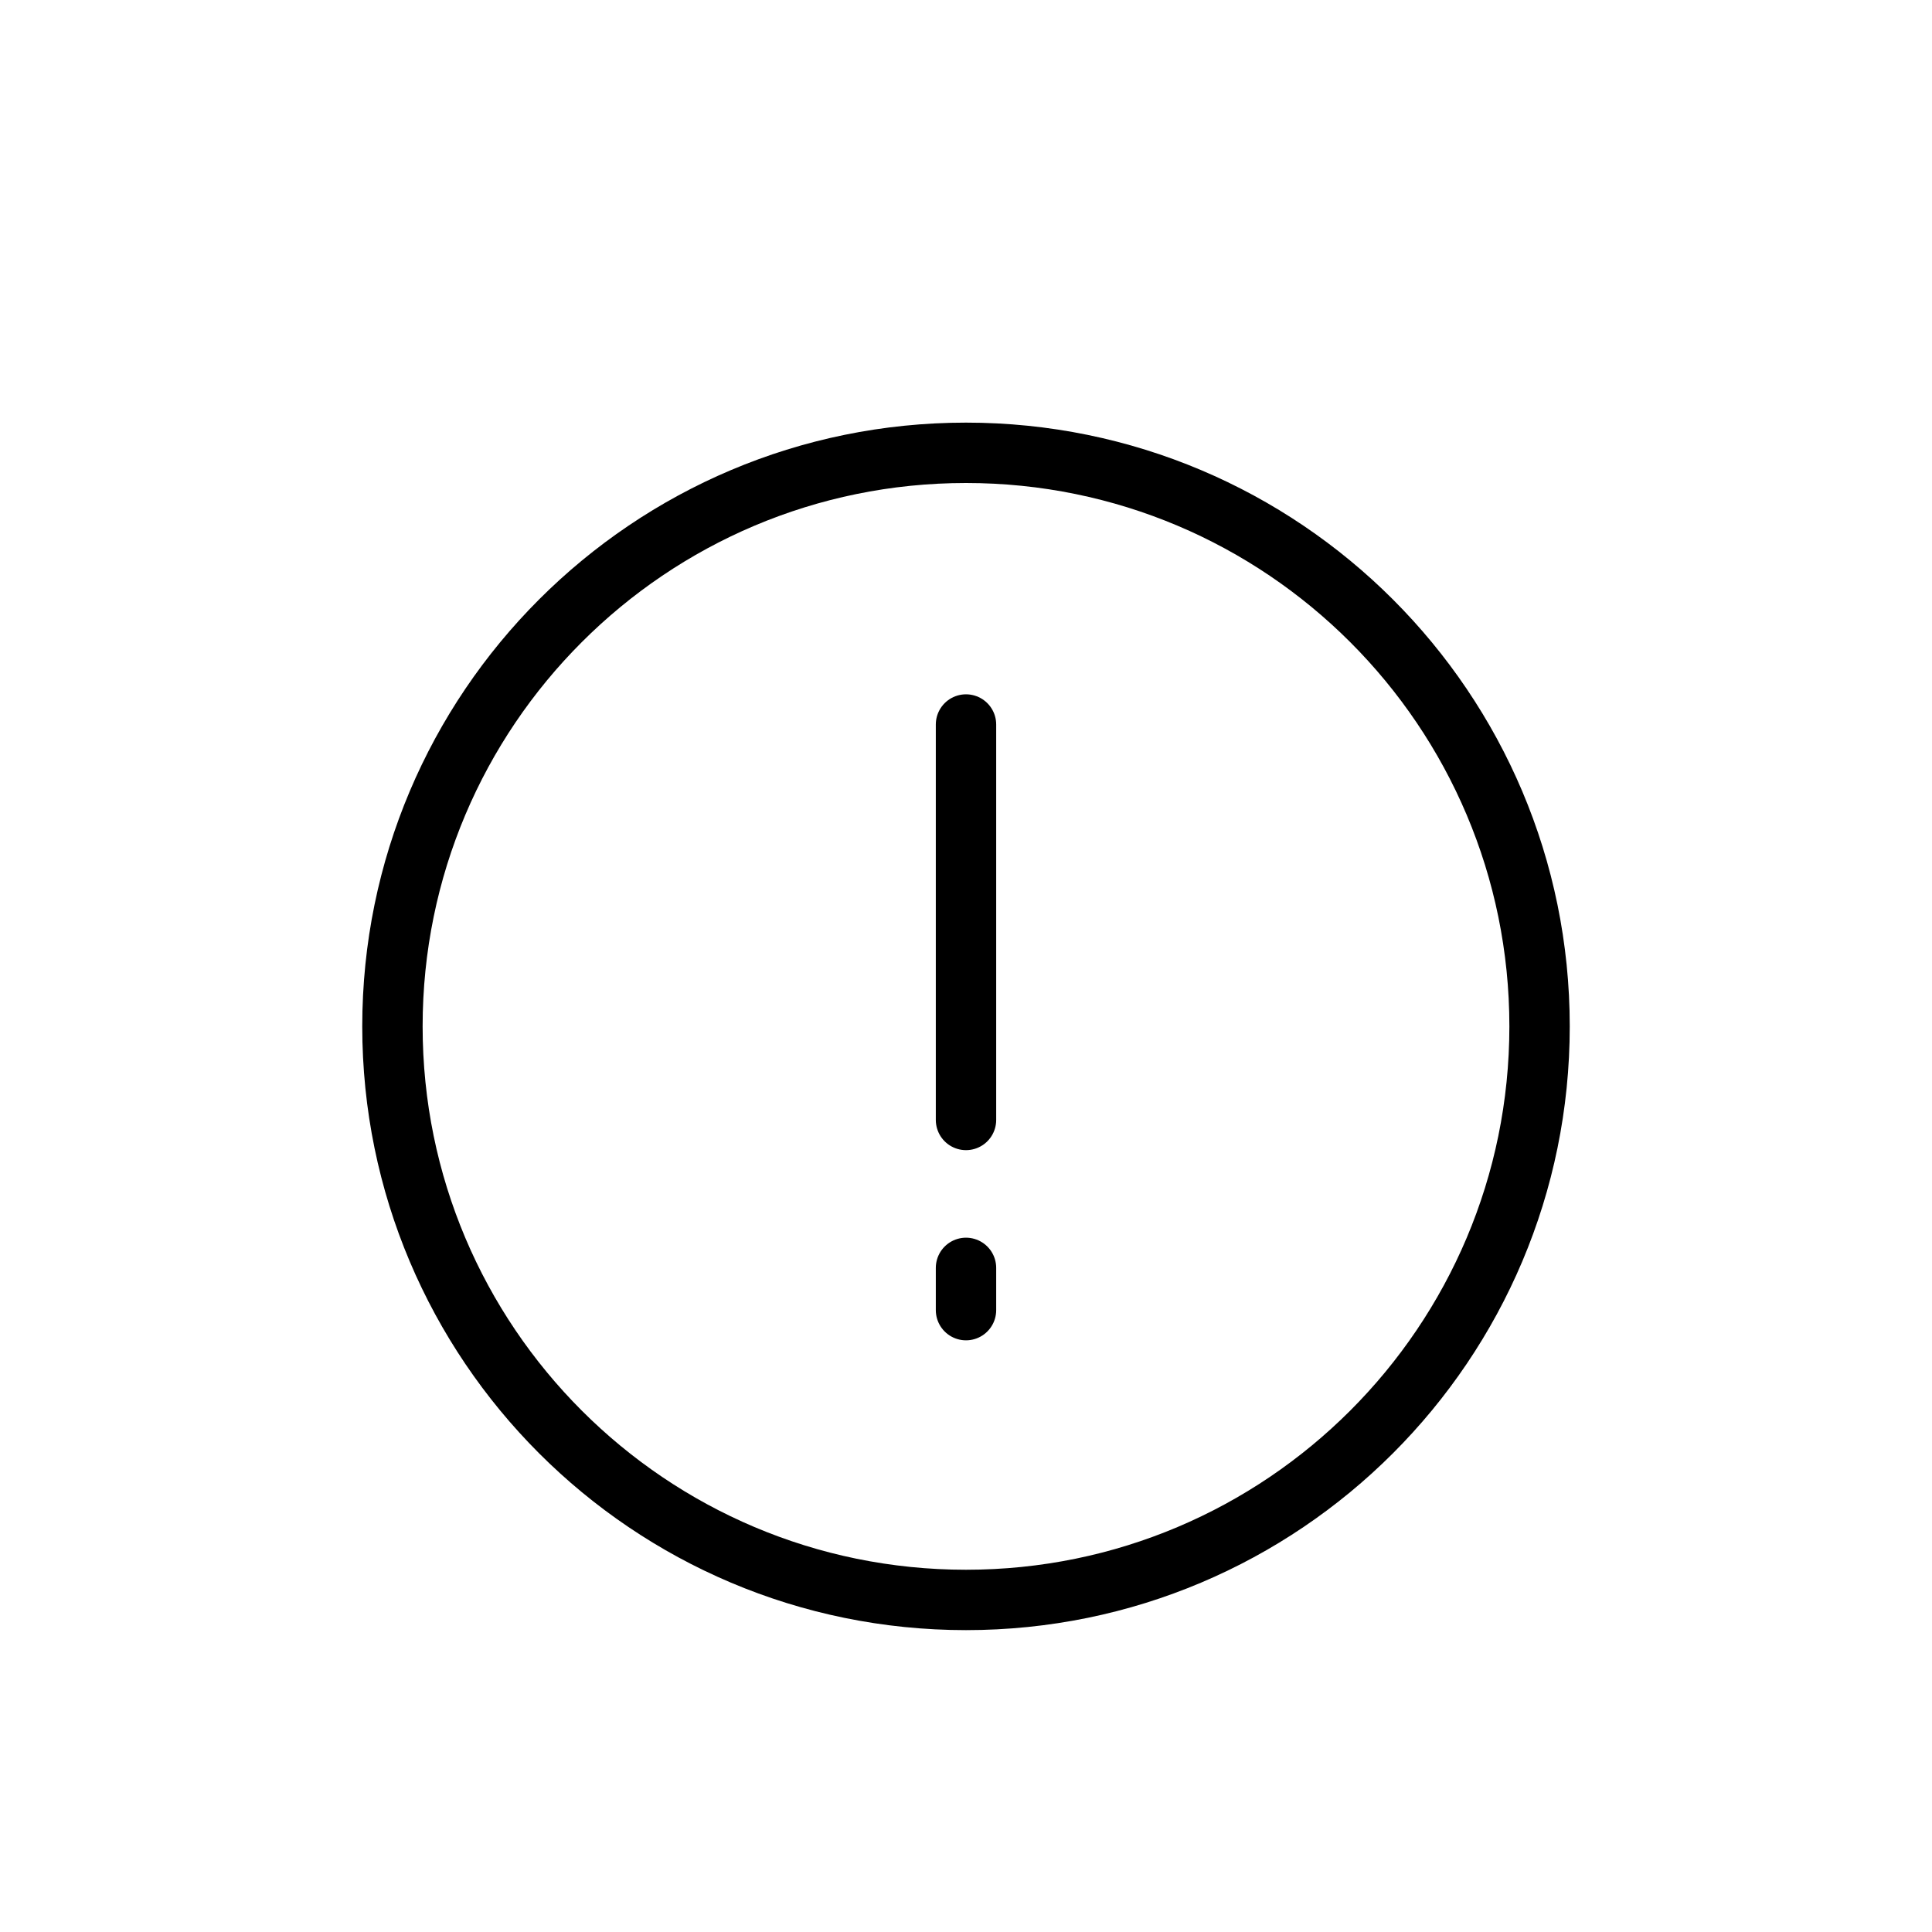
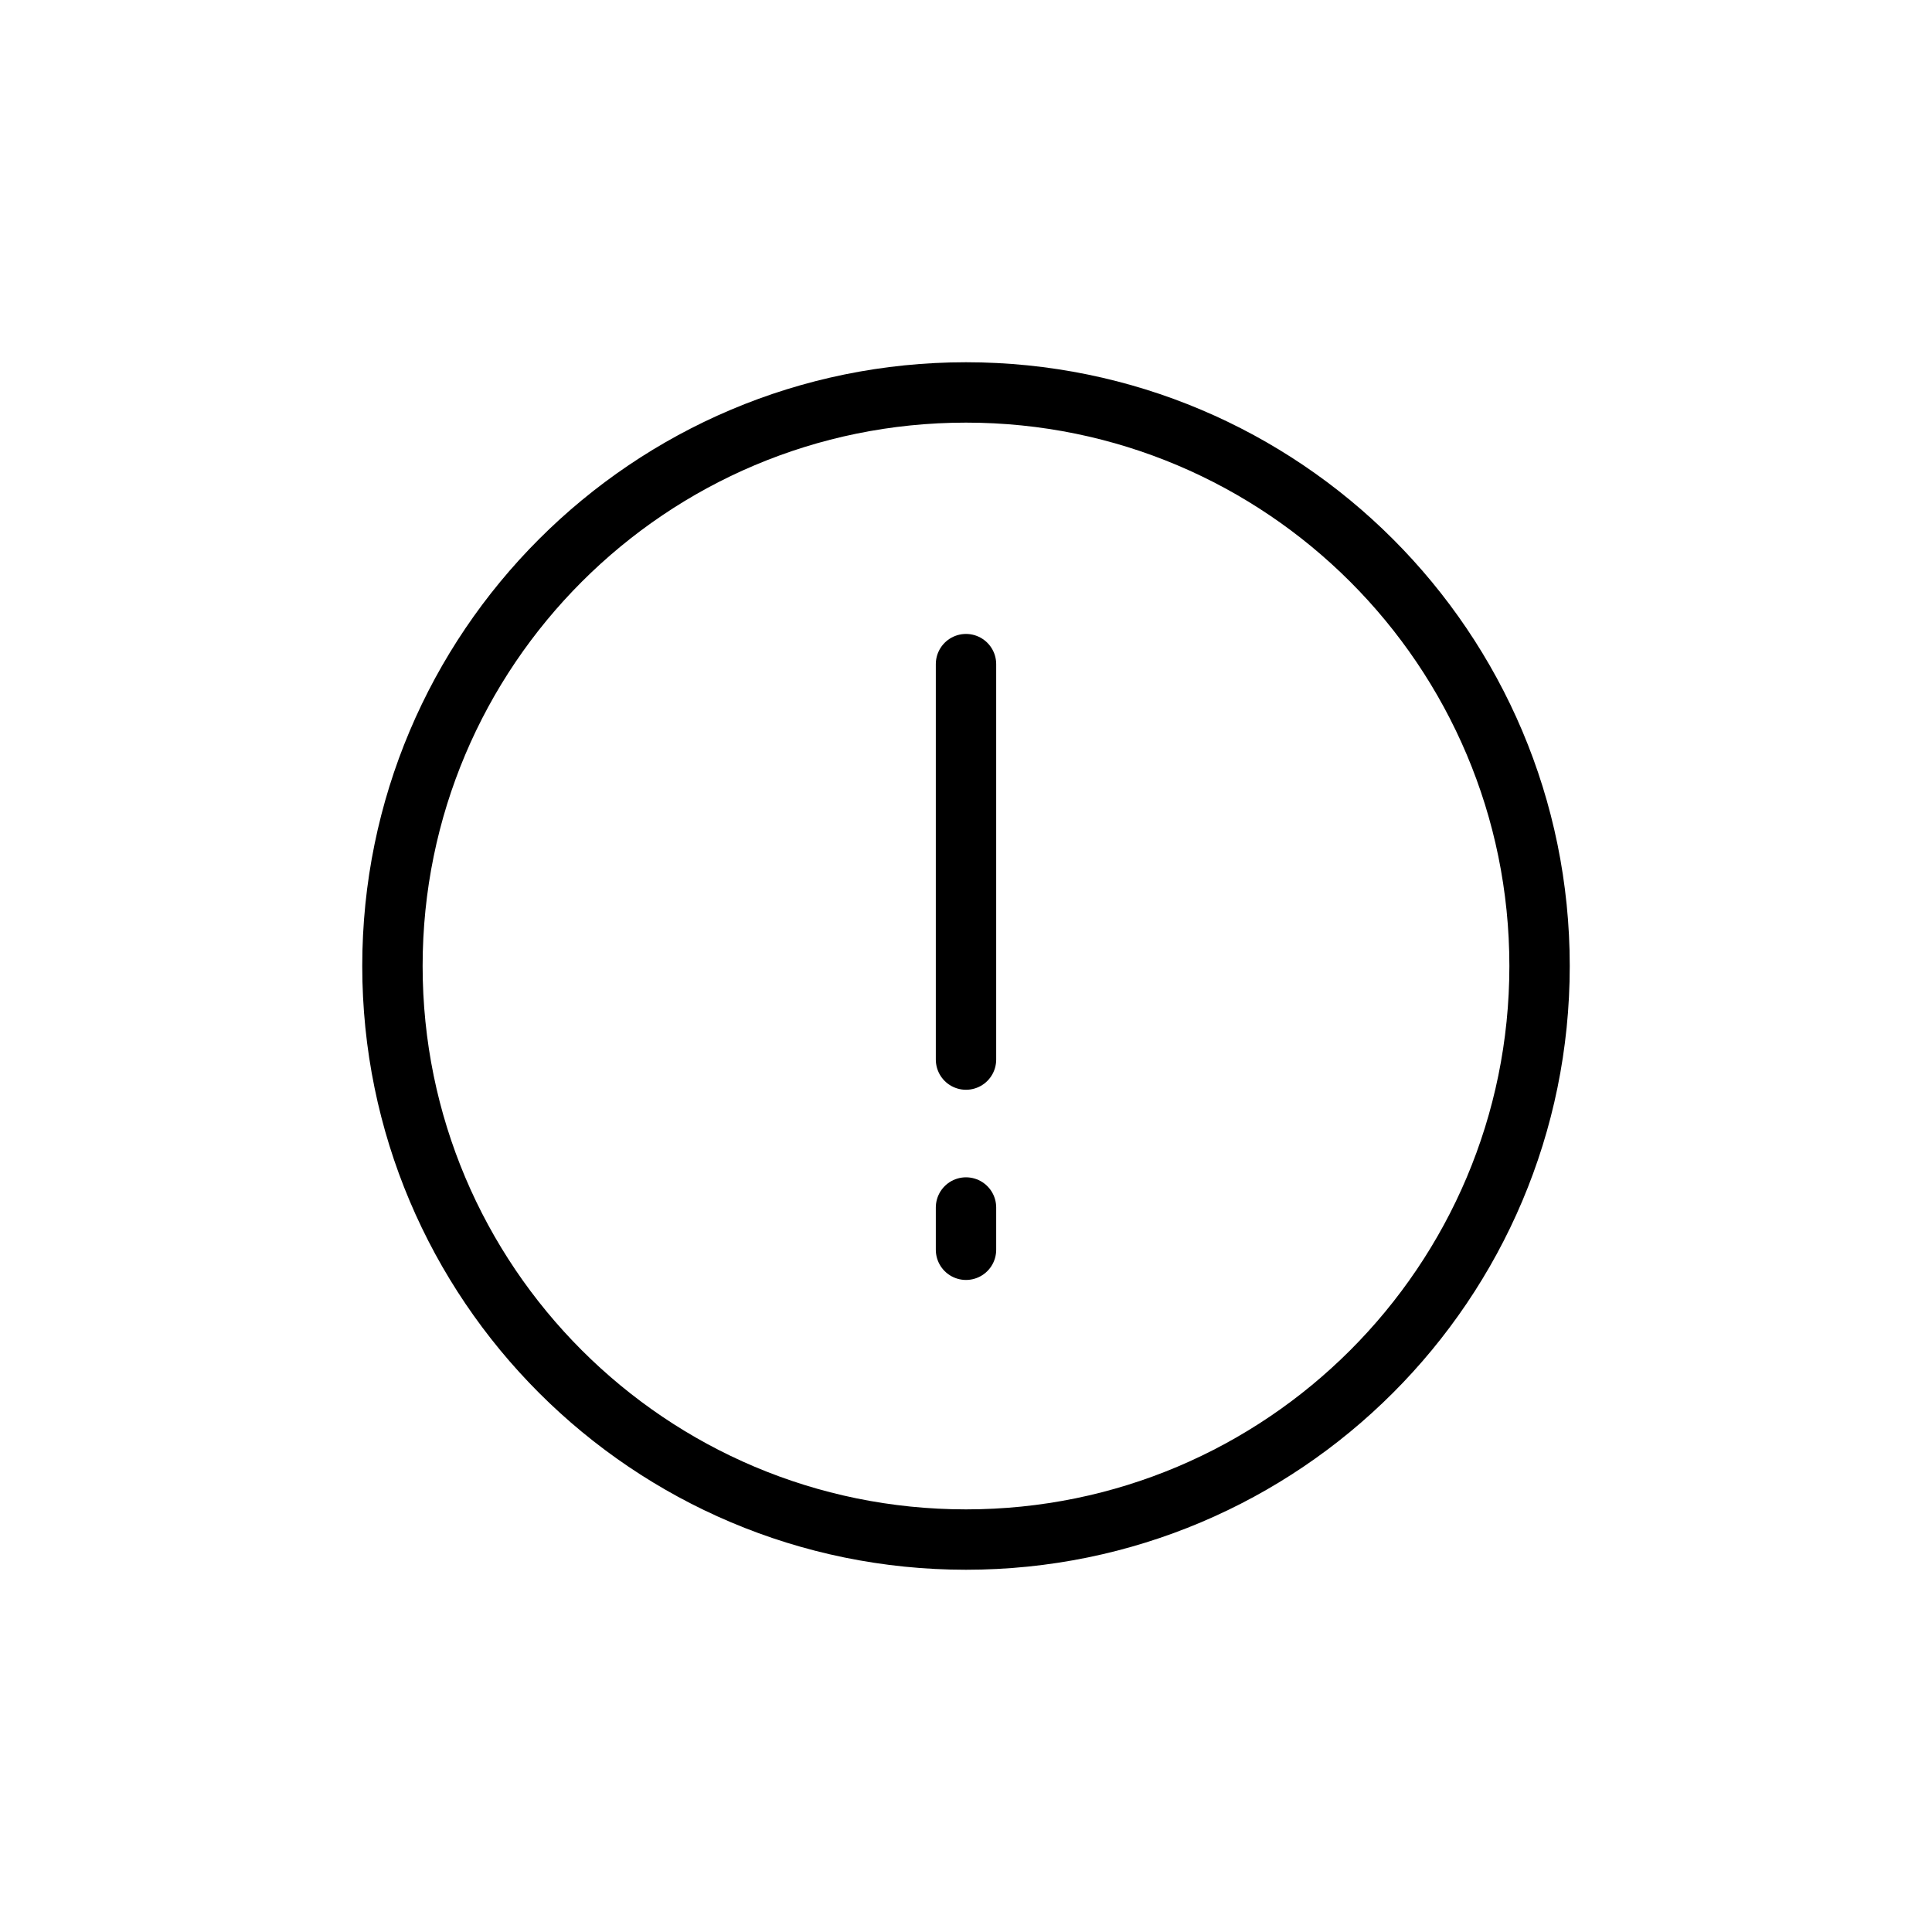
<svg xmlns="http://www.w3.org/2000/svg" width="32" height="32" viewBox="0 0 32 32" fill="none">
-   <path d="M16 21V21.7M16 12V18.55M6.5 17C6.5 22.247 10.753 26.5 16 26.5C21.247 26.5 25.5 22.247 25.5 17C25.5 11.753 21.247 7.5 16 7.5C10.753 7.5 6.5 11.753 6.5 17Z" stroke="black" stroke-linecap="round" />
+   <path d="M16 20V20.7M16 11V17.55M6.5 16C6.5 21.247 10.753 25.5 16 25.5C21.247 25.5 25.5 21.247 25.5 16C25.5 10.753 21.247 6.5 16 6.5C10.753 6.5 6.5 10.753 6.5 16Z" stroke="black" stroke-linecap="round" />
</svg>
